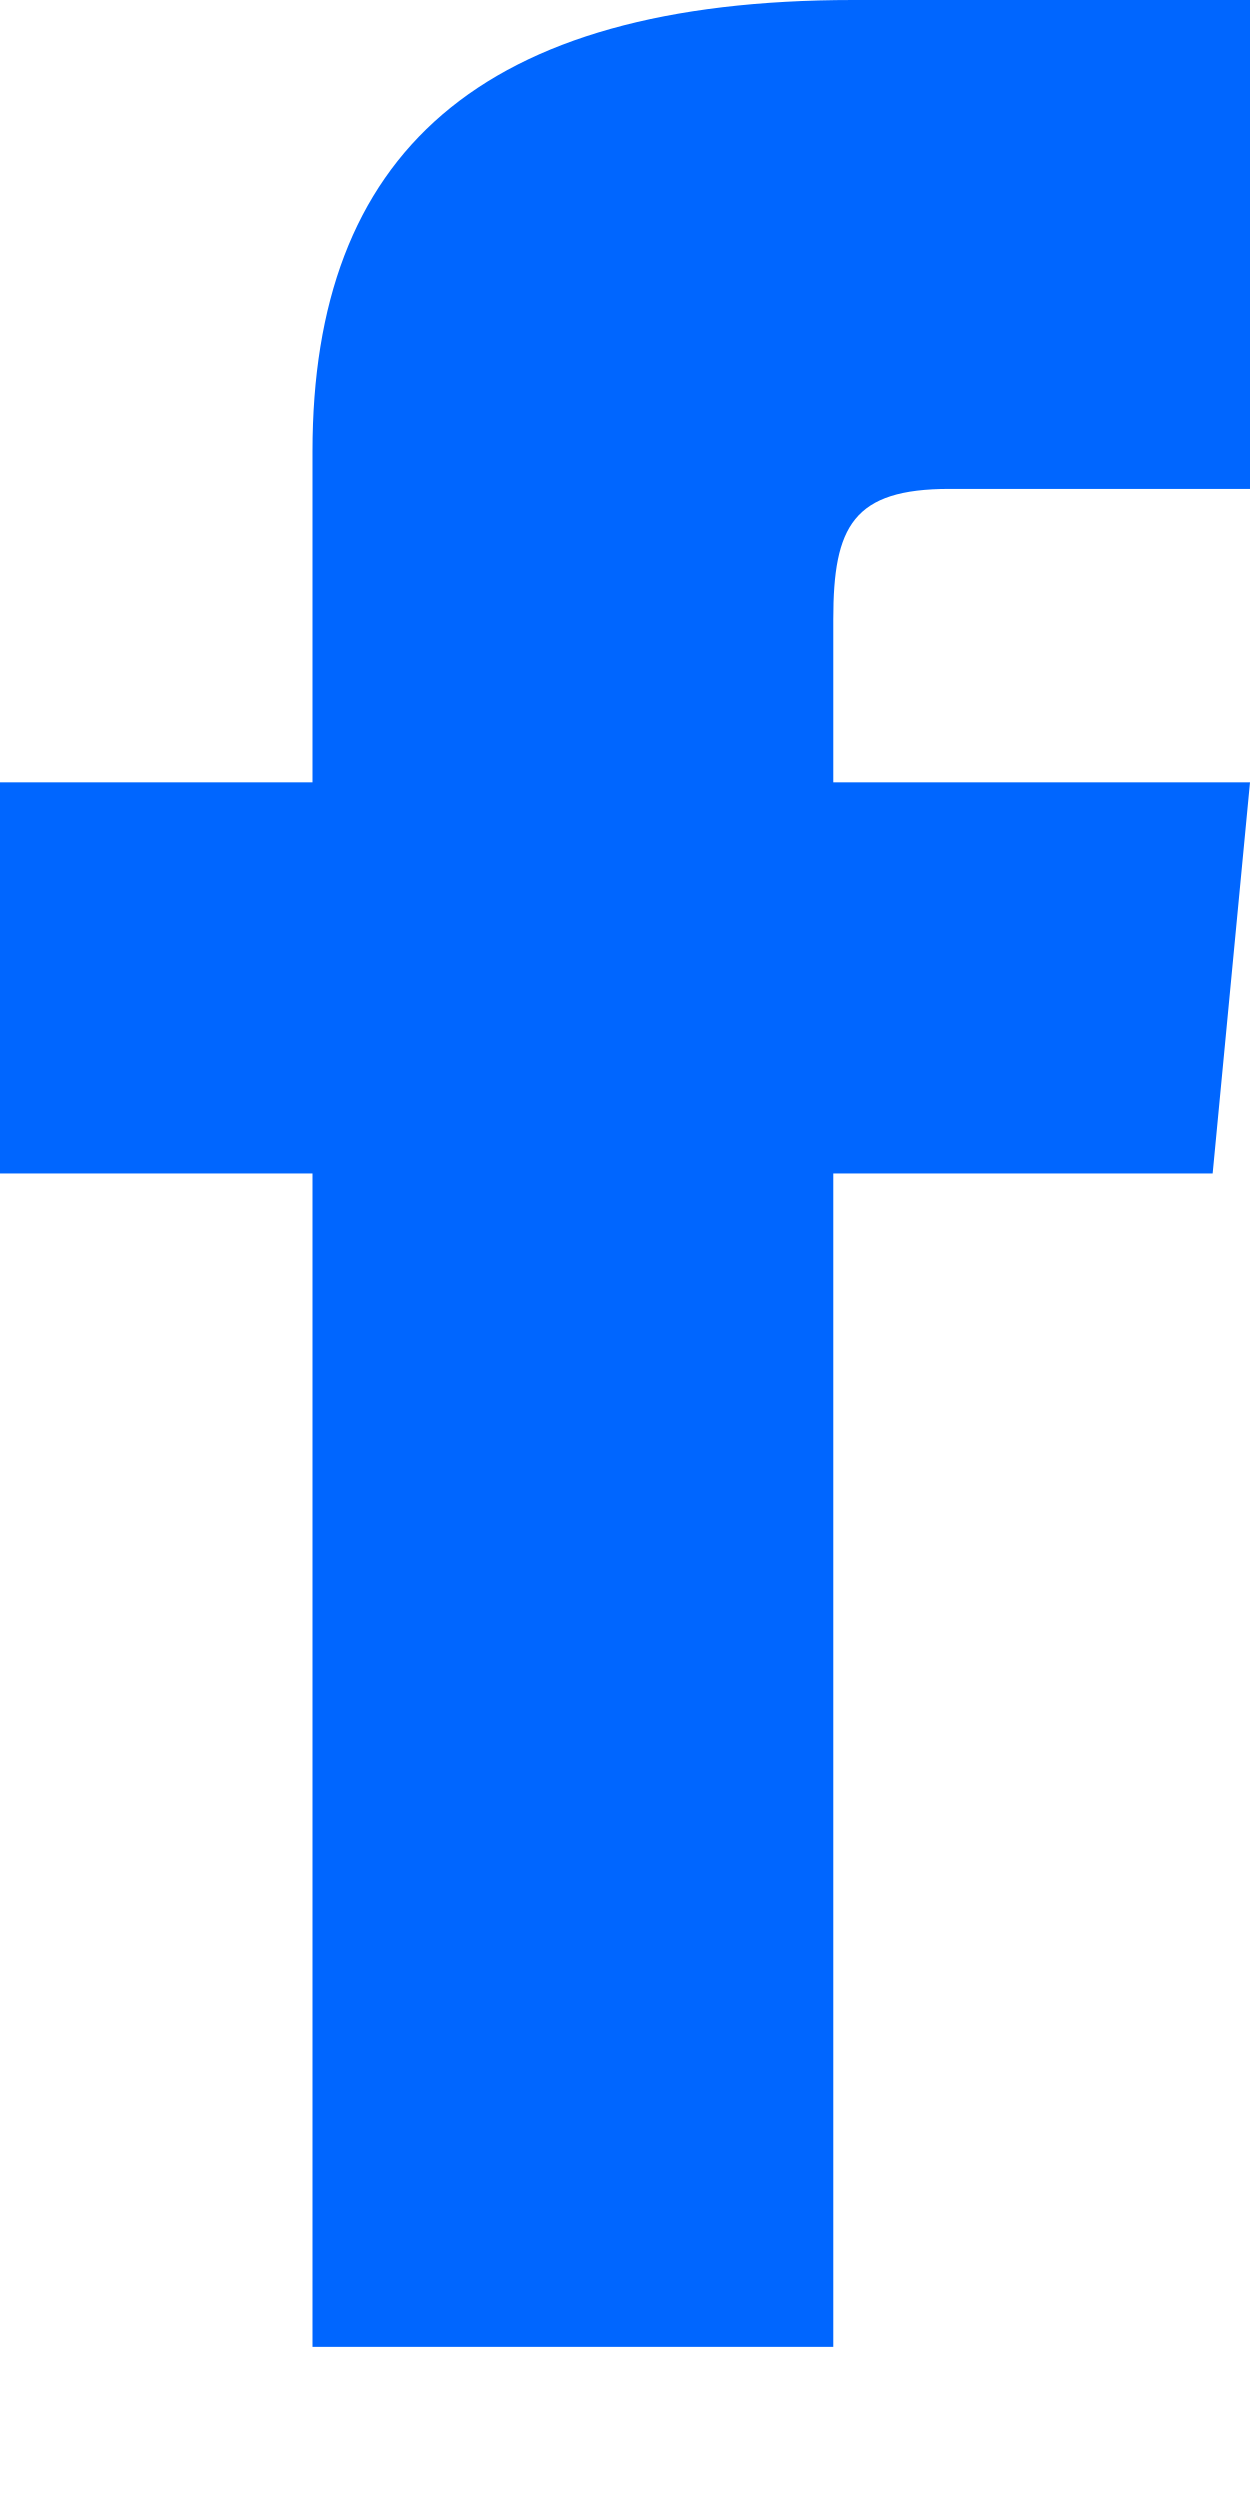
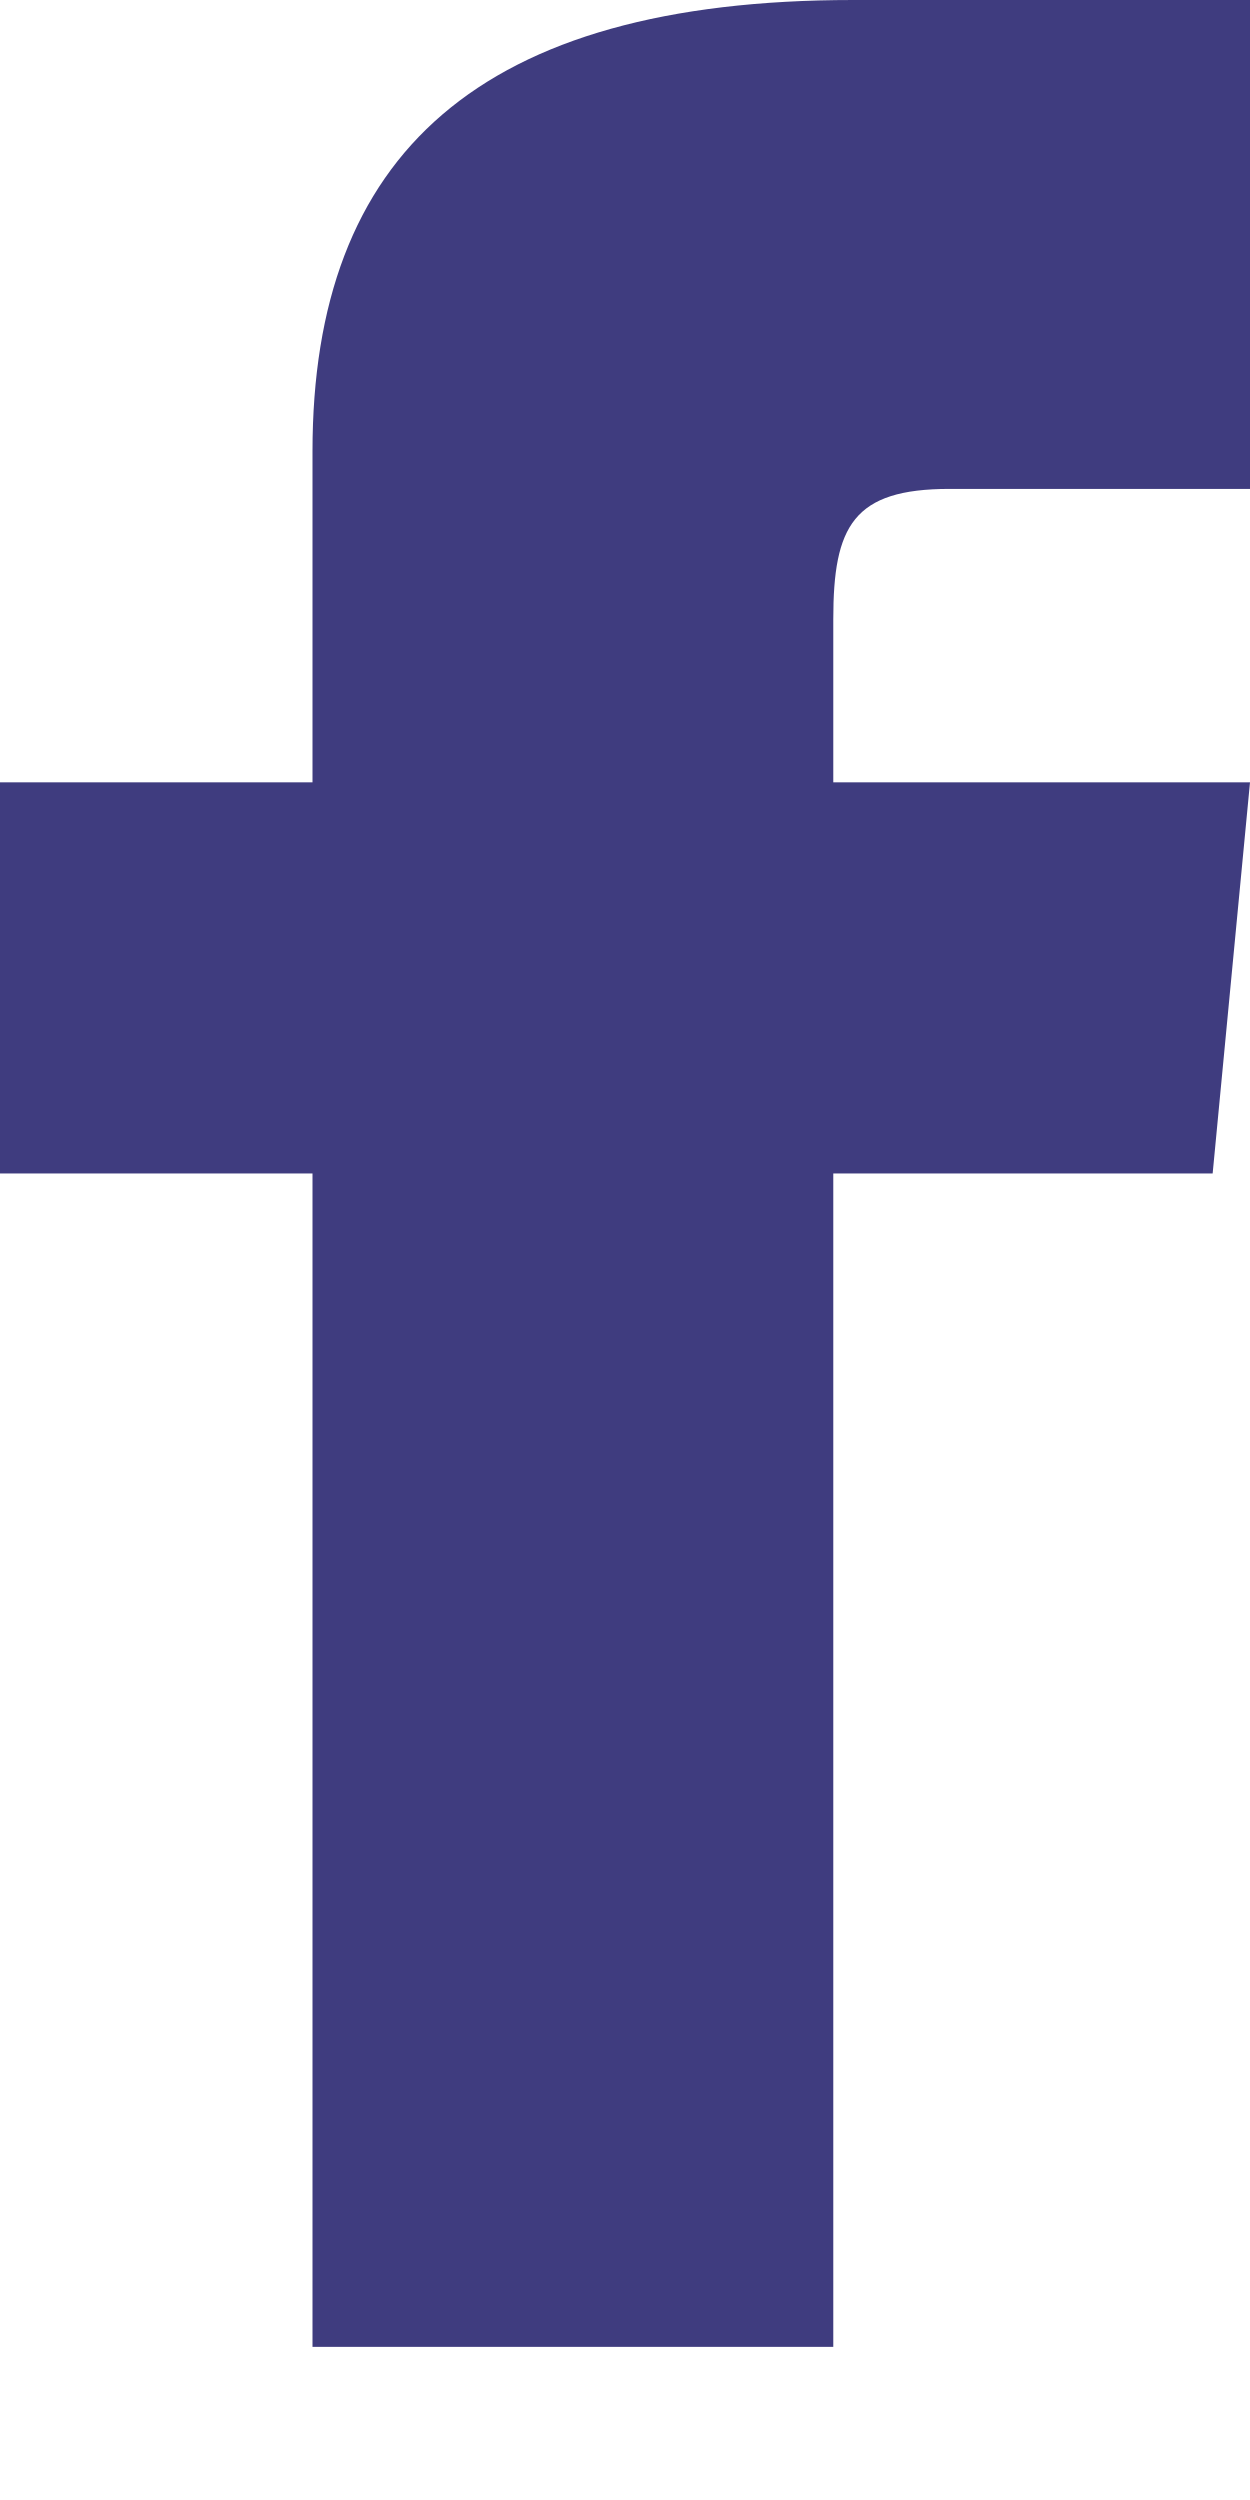
<svg xmlns="http://www.w3.org/2000/svg" width="8" height="16" viewBox="0 0 8 16" fill="none">
-   <path d="M2 5.007H0V7.51H2V15.02H5.333V7.51H7.761L8 5.007H5.333V3.963C5.333 3.366 5.461 3.129 6.077 3.129H8V0H5.461C3.064 0 2 0.991 2 2.888V5.007Z" fill="#0066FF" />
+   <path d="M2 5.007H0V7.51H2V15.02H5.333V7.51H7.761L8 5.007H5.333V3.963C5.333 3.366 5.461 3.129 6.077 3.129H8V0H5.461C3.064 0 2 0.991 2 2.888V5.007Z" fill="#3F3C7F" />
</svg>
